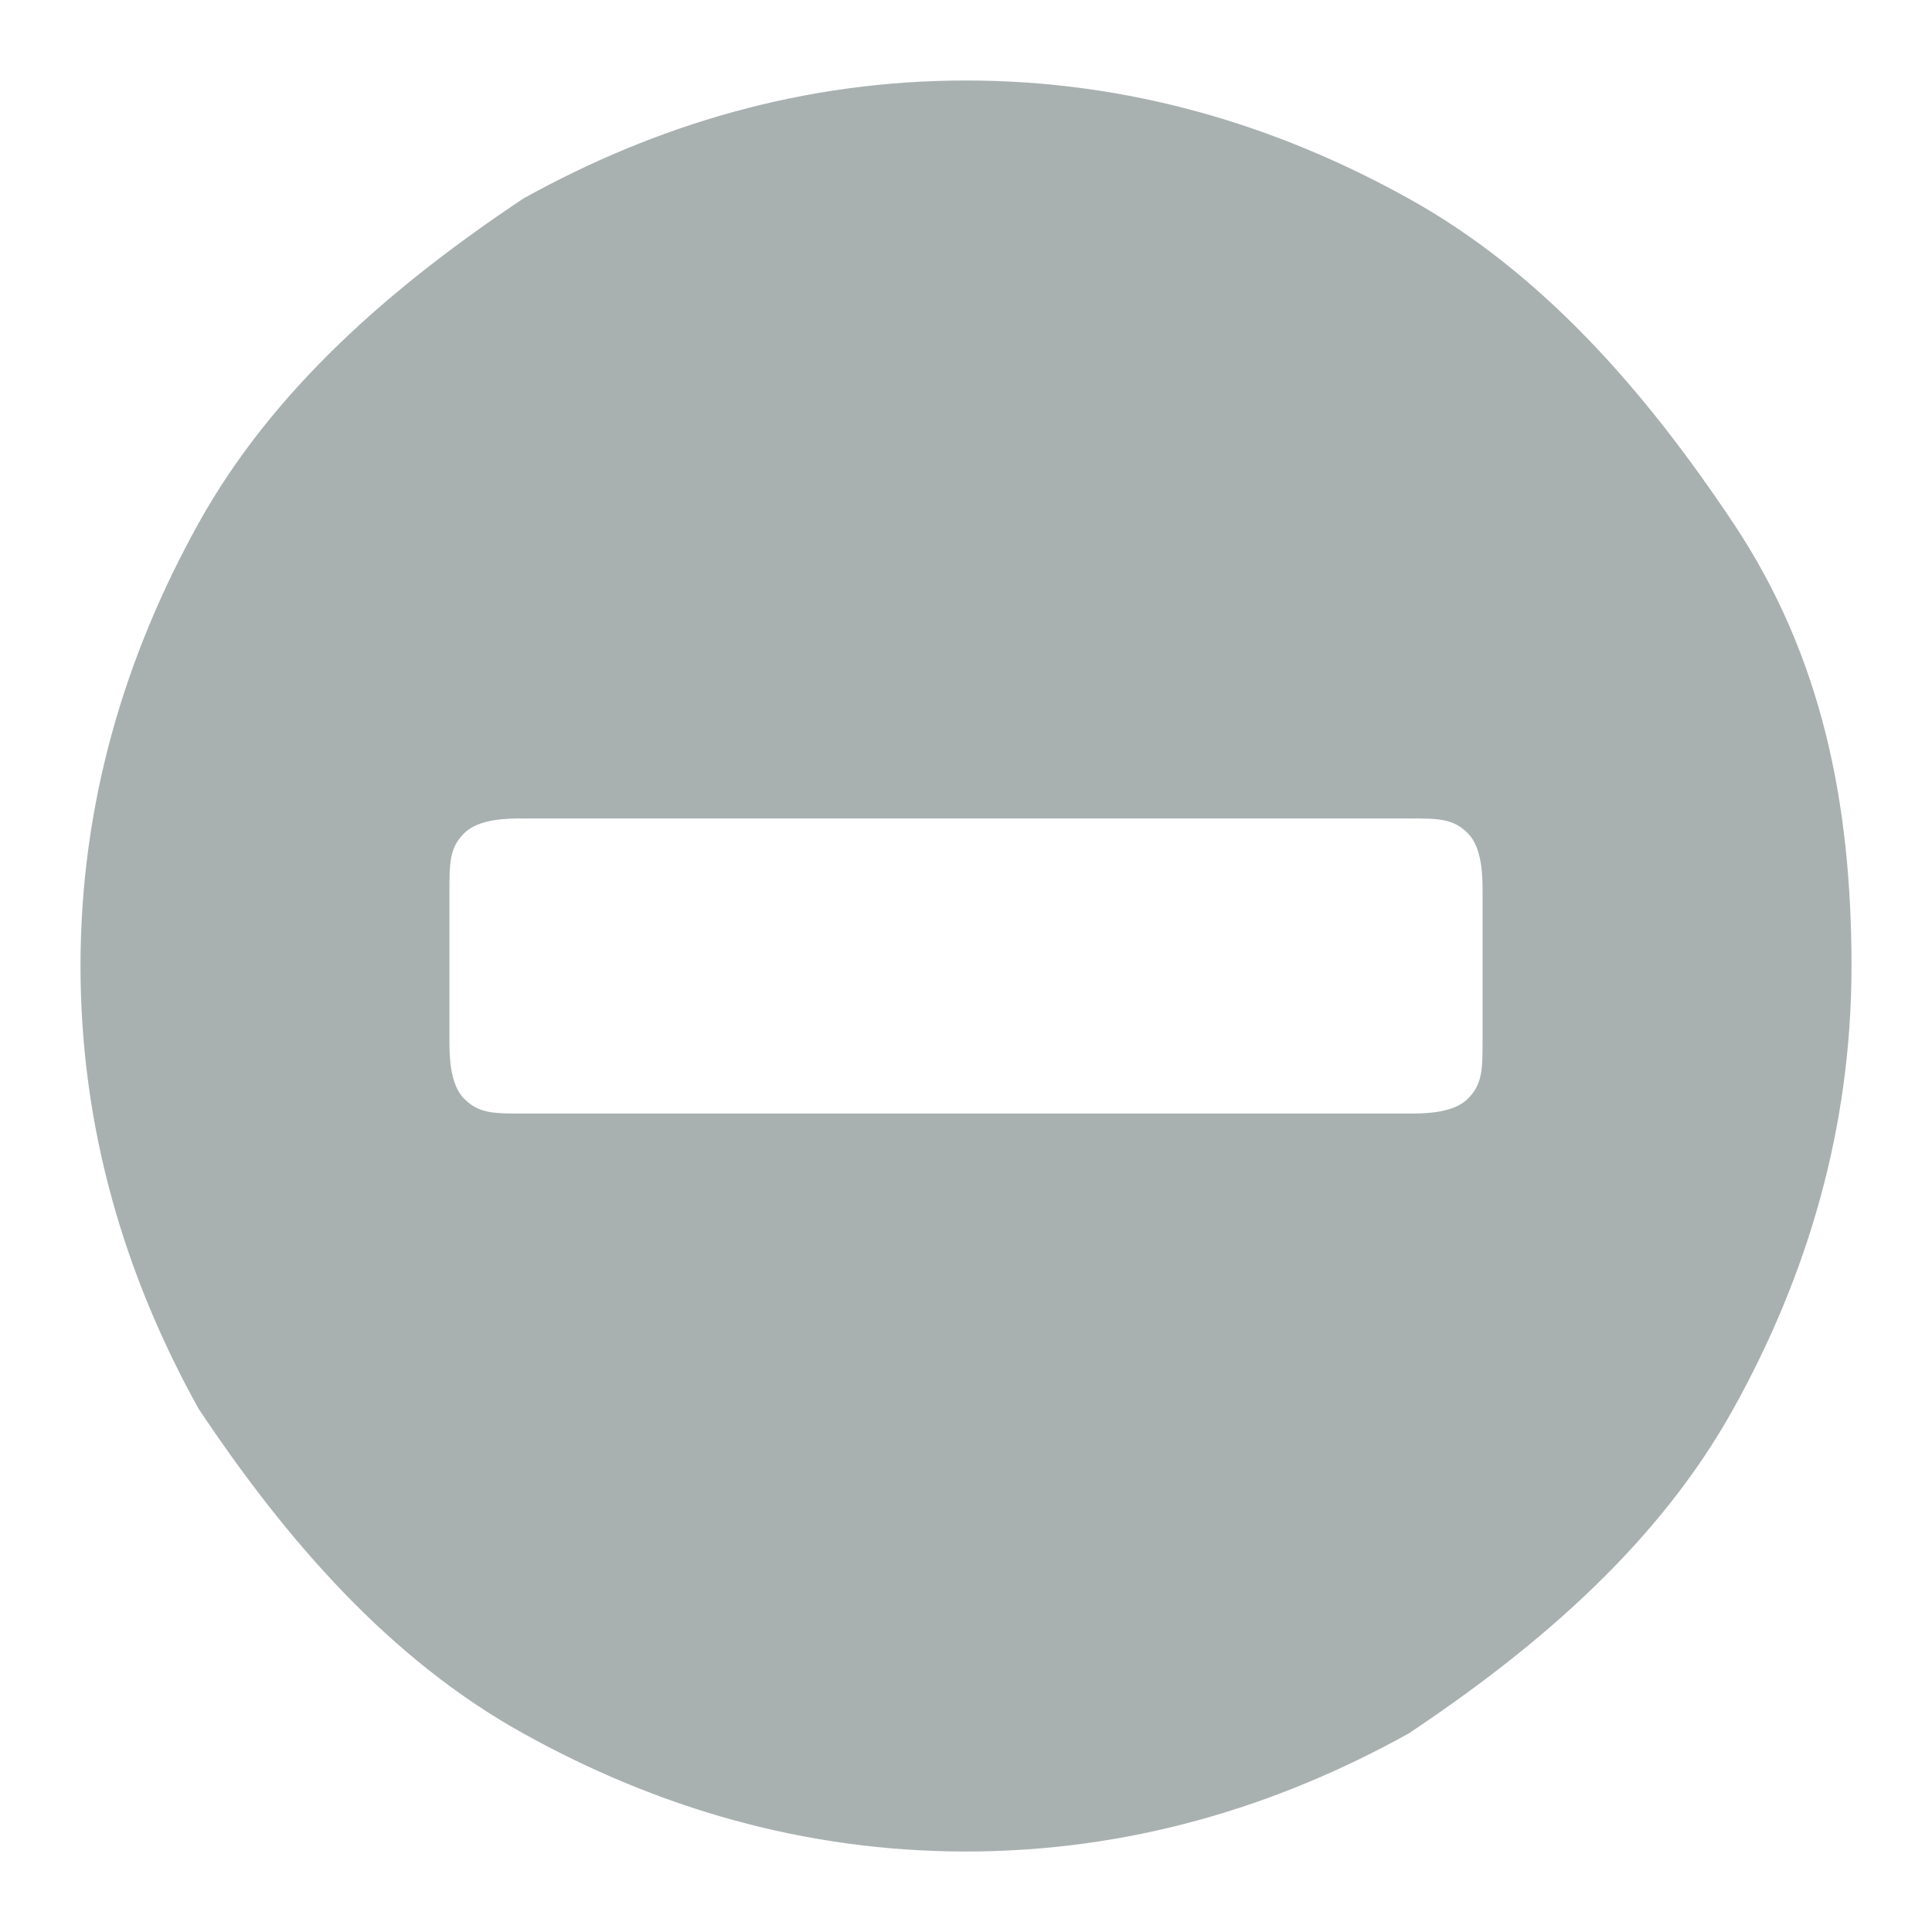
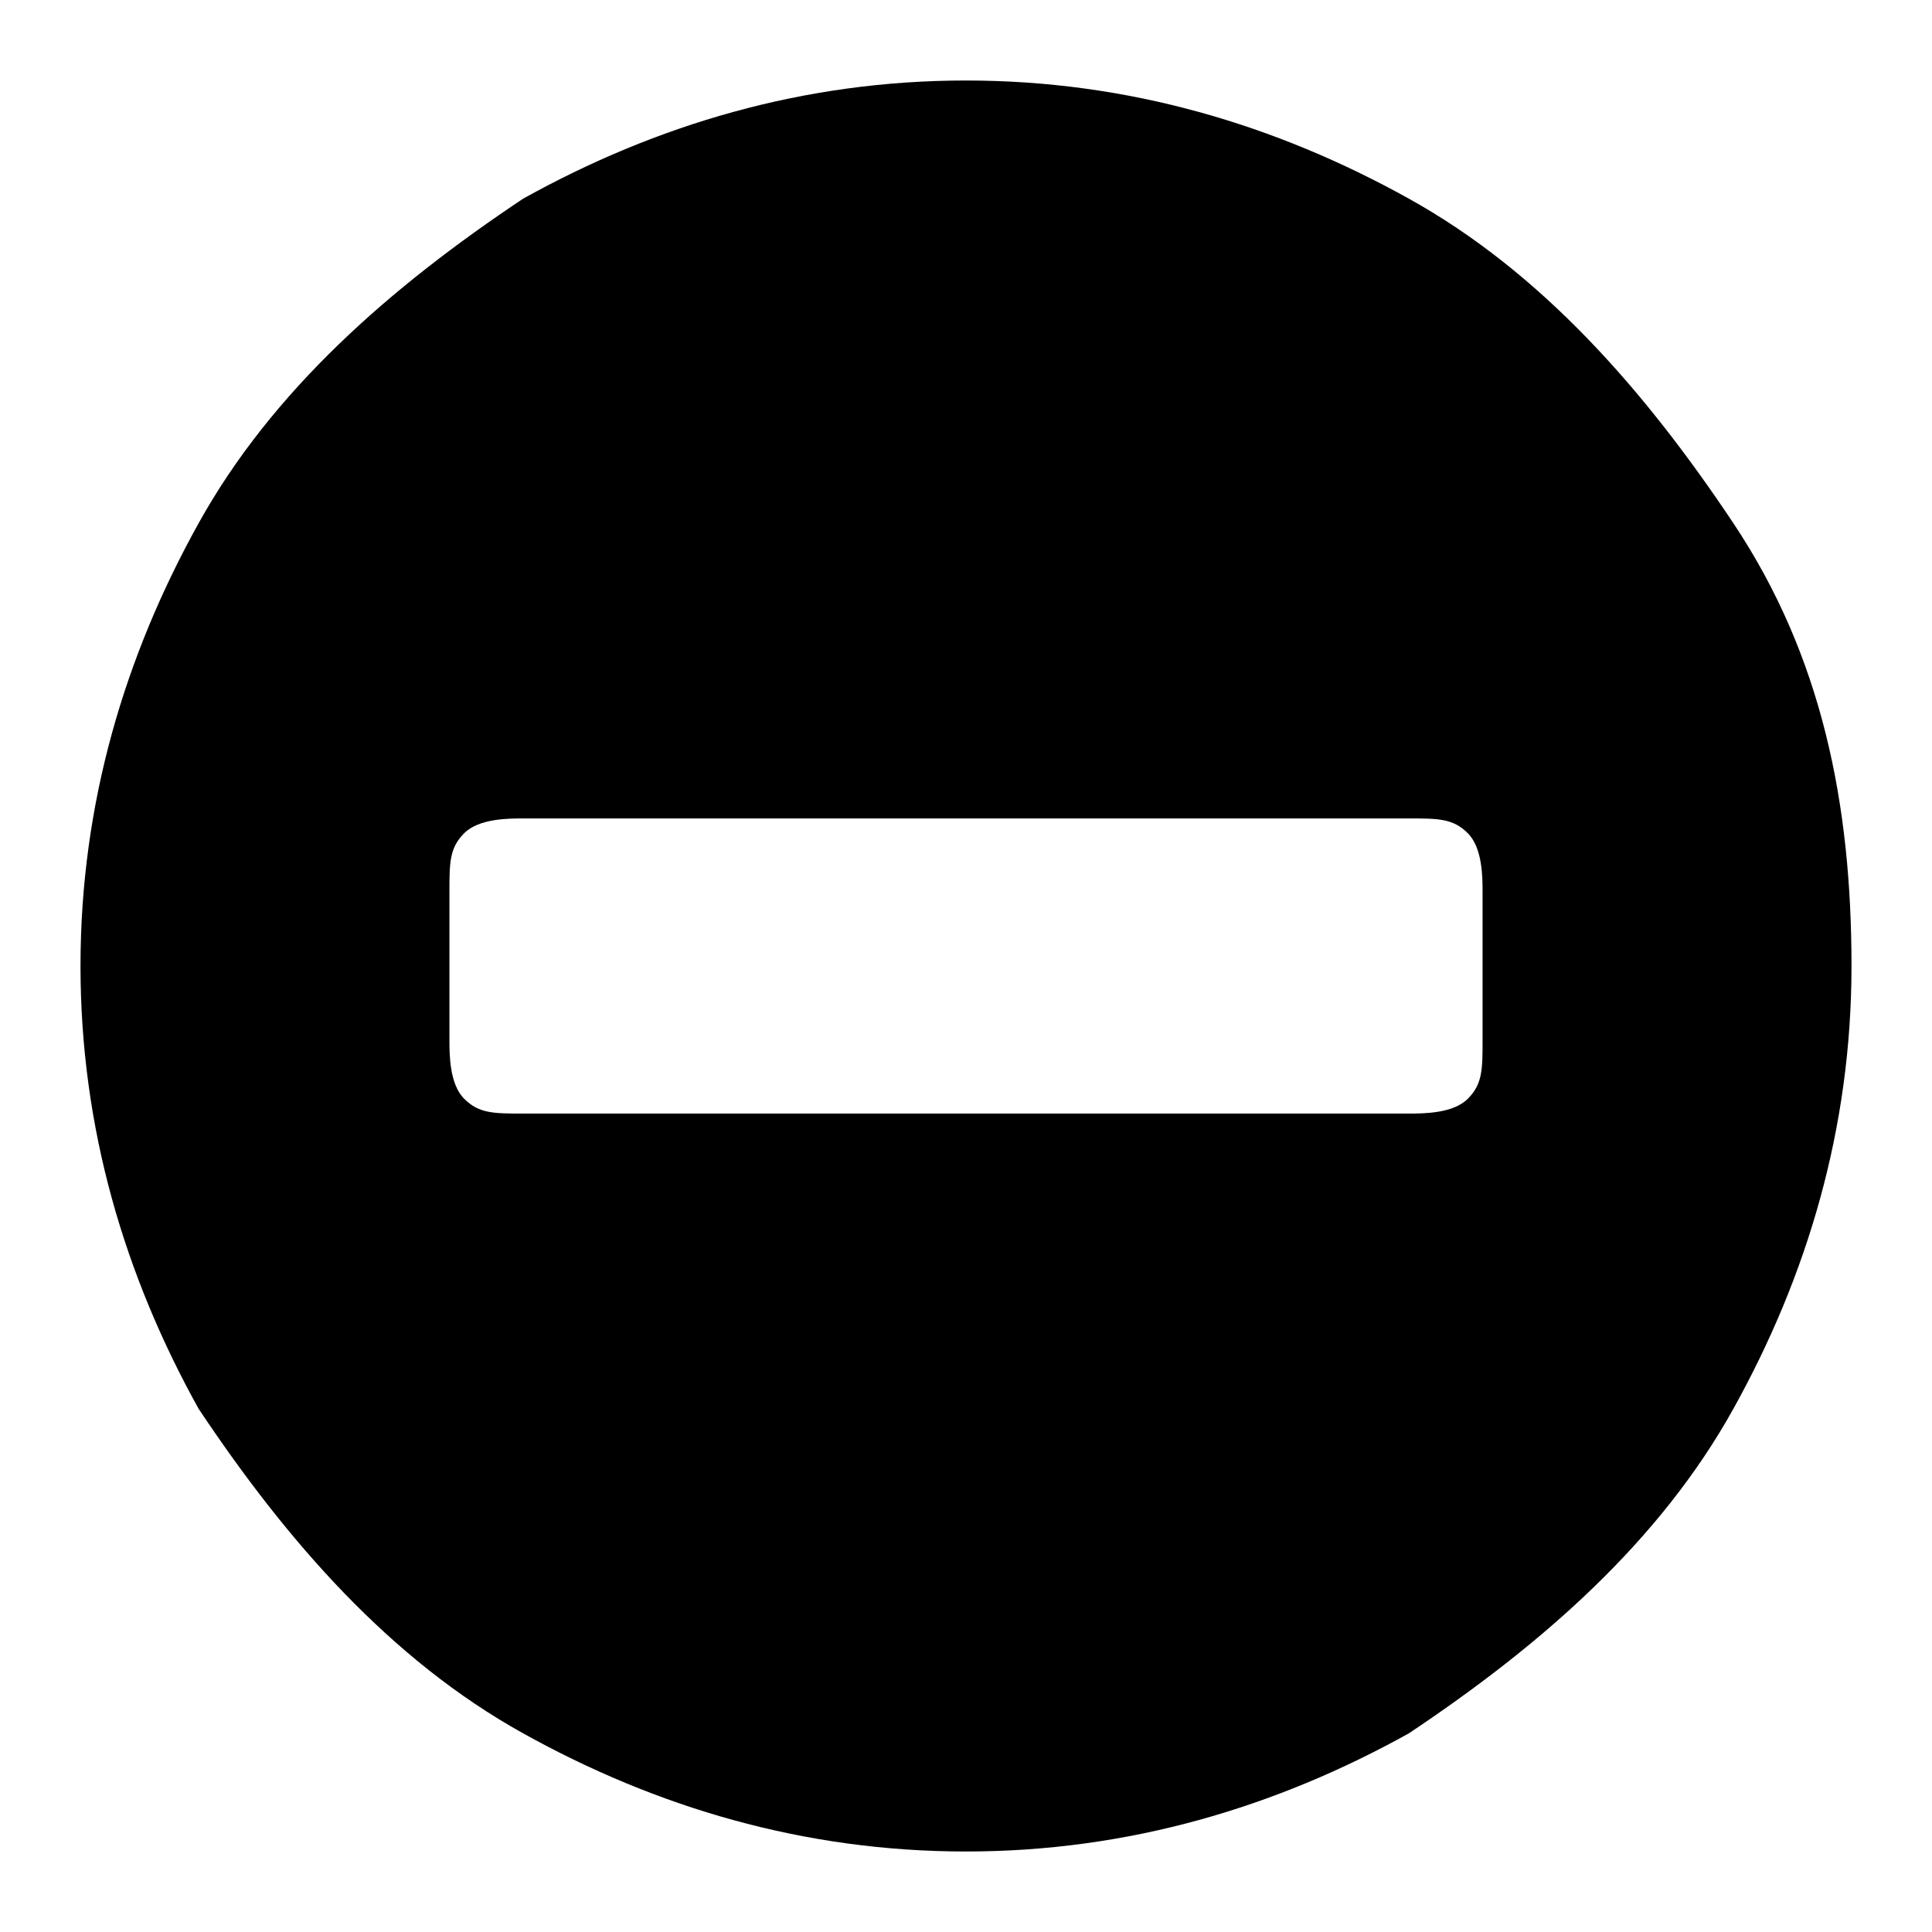
- <svg xmlns="http://www.w3.org/2000/svg" width="24" height="24" viewBox="0 0 24 24" fill="none">
+ <svg xmlns="http://www.w3.org/2000/svg" width="24" height="24" viewBox="0 0 24 24">
  <rect width="24" height="24" fill="white" />
-   <path d="M18.417 12.917V11.083C18.417 10.9 18.417 10.533 18.233 10.35C18.05 10.167 17.867 10.167 17.5 10.167H6.5C6.317 10.167 5.95 10.167 5.767 10.35C5.583 10.533 5.583 10.717 5.583 11.083V12.917C5.583 13.1 5.583 13.467 5.767 13.65C5.95 13.833 6.133 13.833 6.5 13.833H17.5C17.683 13.833 18.05 13.833 18.233 13.65C18.417 13.467 18.417 13.283 18.417 12.917ZM23 12C23 14.017 22.45 15.85 21.533 17.5C20.617 19.15 19.15 20.433 17.5 21.533C15.85 22.45 14.017 23 12 23C9.983 23 8.15 22.45 6.5 21.533C4.85 20.617 3.567 19.15 2.467 17.5C1.55 15.85 1 14.017 1 12C1 9.983 1.55 8.15 2.467 6.5C3.383 4.85 4.85 3.567 6.5 2.467C8.15 1.55 9.983 1 12 1C14.017 1 15.85 1.55 17.5 2.467C19.15 3.383 20.433 4.85 21.533 6.5C22.633 8.15 23 9.983 23 12Z" fill="#A9B0B0" />
+   <path d="M18.417 12.917V11.083C18.417 10.9 18.417 10.533 18.233 10.35C18.05 10.167 17.867 10.167 17.5 10.167H6.5C6.317 10.167 5.95 10.167 5.767 10.35C5.583 10.533 5.583 10.717 5.583 11.083V12.917C5.583 13.1 5.583 13.467 5.767 13.65C5.95 13.833 6.133 13.833 6.5 13.833H17.5C17.683 13.833 18.05 13.833 18.233 13.65C18.417 13.467 18.417 13.283 18.417 12.917ZM23 12C23 14.017 22.45 15.85 21.533 17.5C20.617 19.15 19.15 20.433 17.5 21.533C15.85 22.45 14.017 23 12 23C9.983 23 8.15 22.45 6.5 21.533C4.85 20.617 3.567 19.15 2.467 17.5C1.55 15.85 1 14.017 1 12C1 9.983 1.55 8.15 2.467 6.5C3.383 4.85 4.85 3.567 6.5 2.467C8.15 1.55 9.983 1 12 1C14.017 1 15.85 1.55 17.5 2.467C19.15 3.383 20.433 4.85 21.533 6.5C22.633 8.15 23 9.983 23 12Z" />
</svg>
